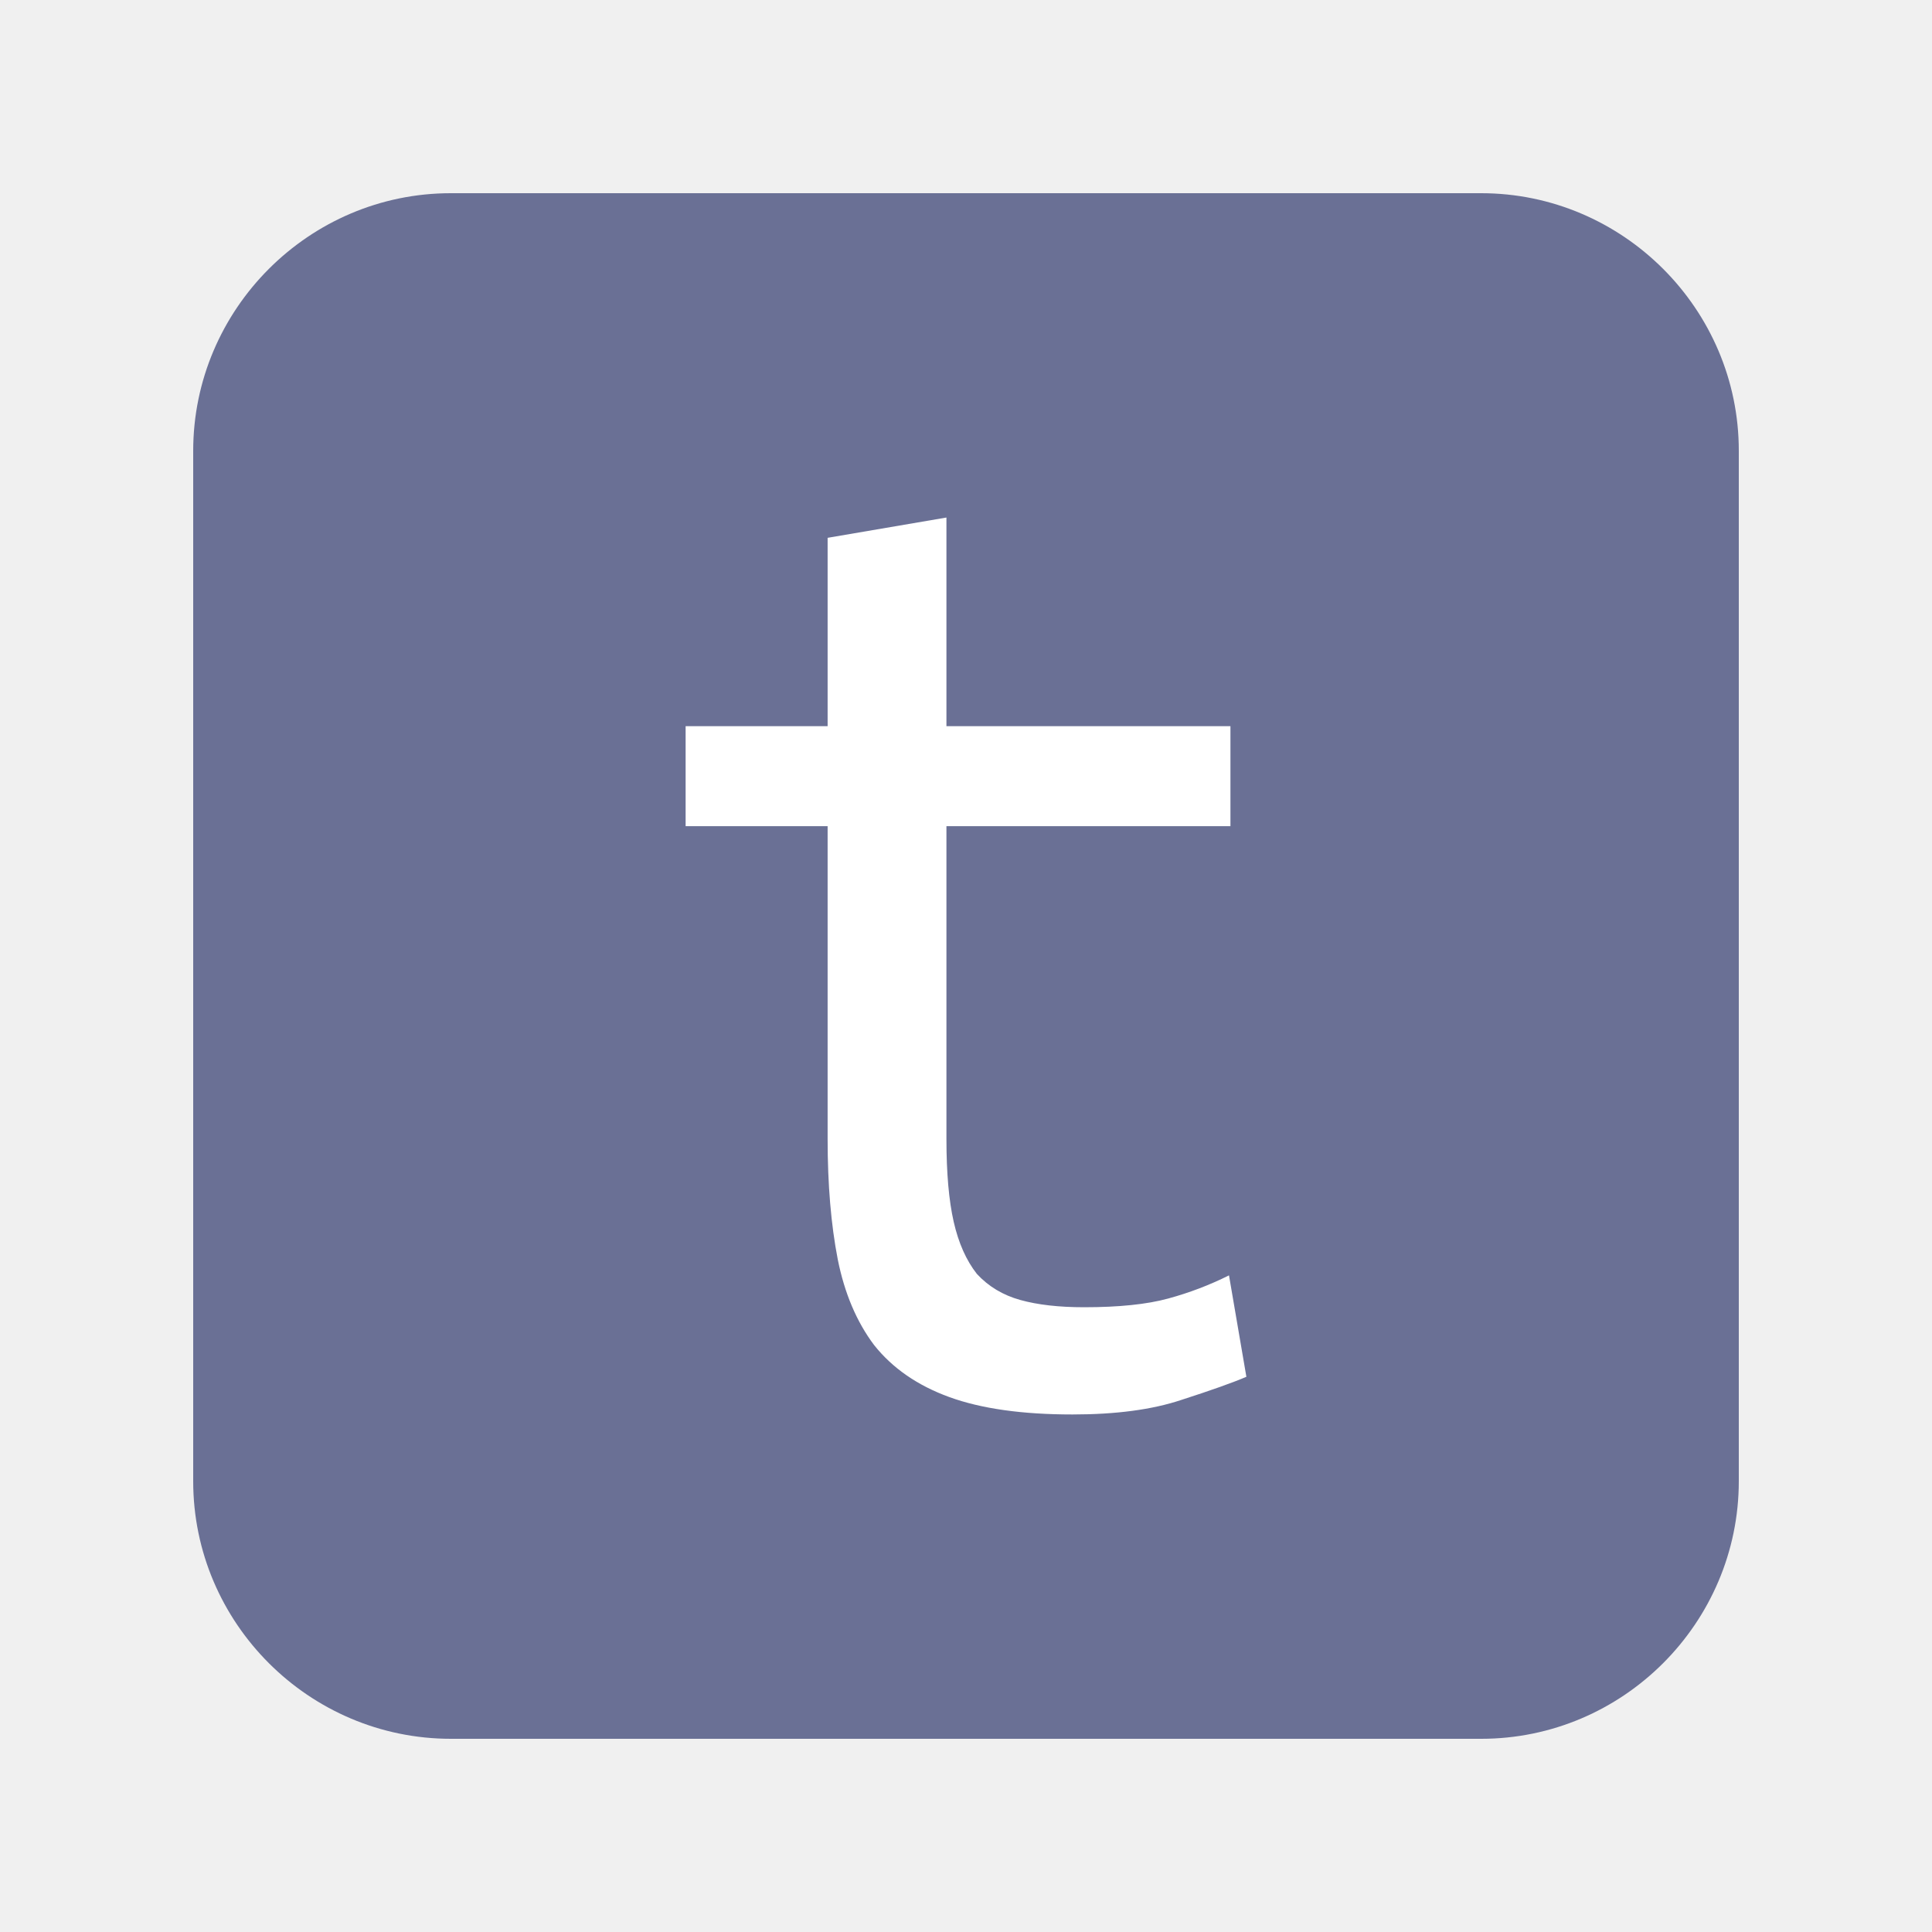
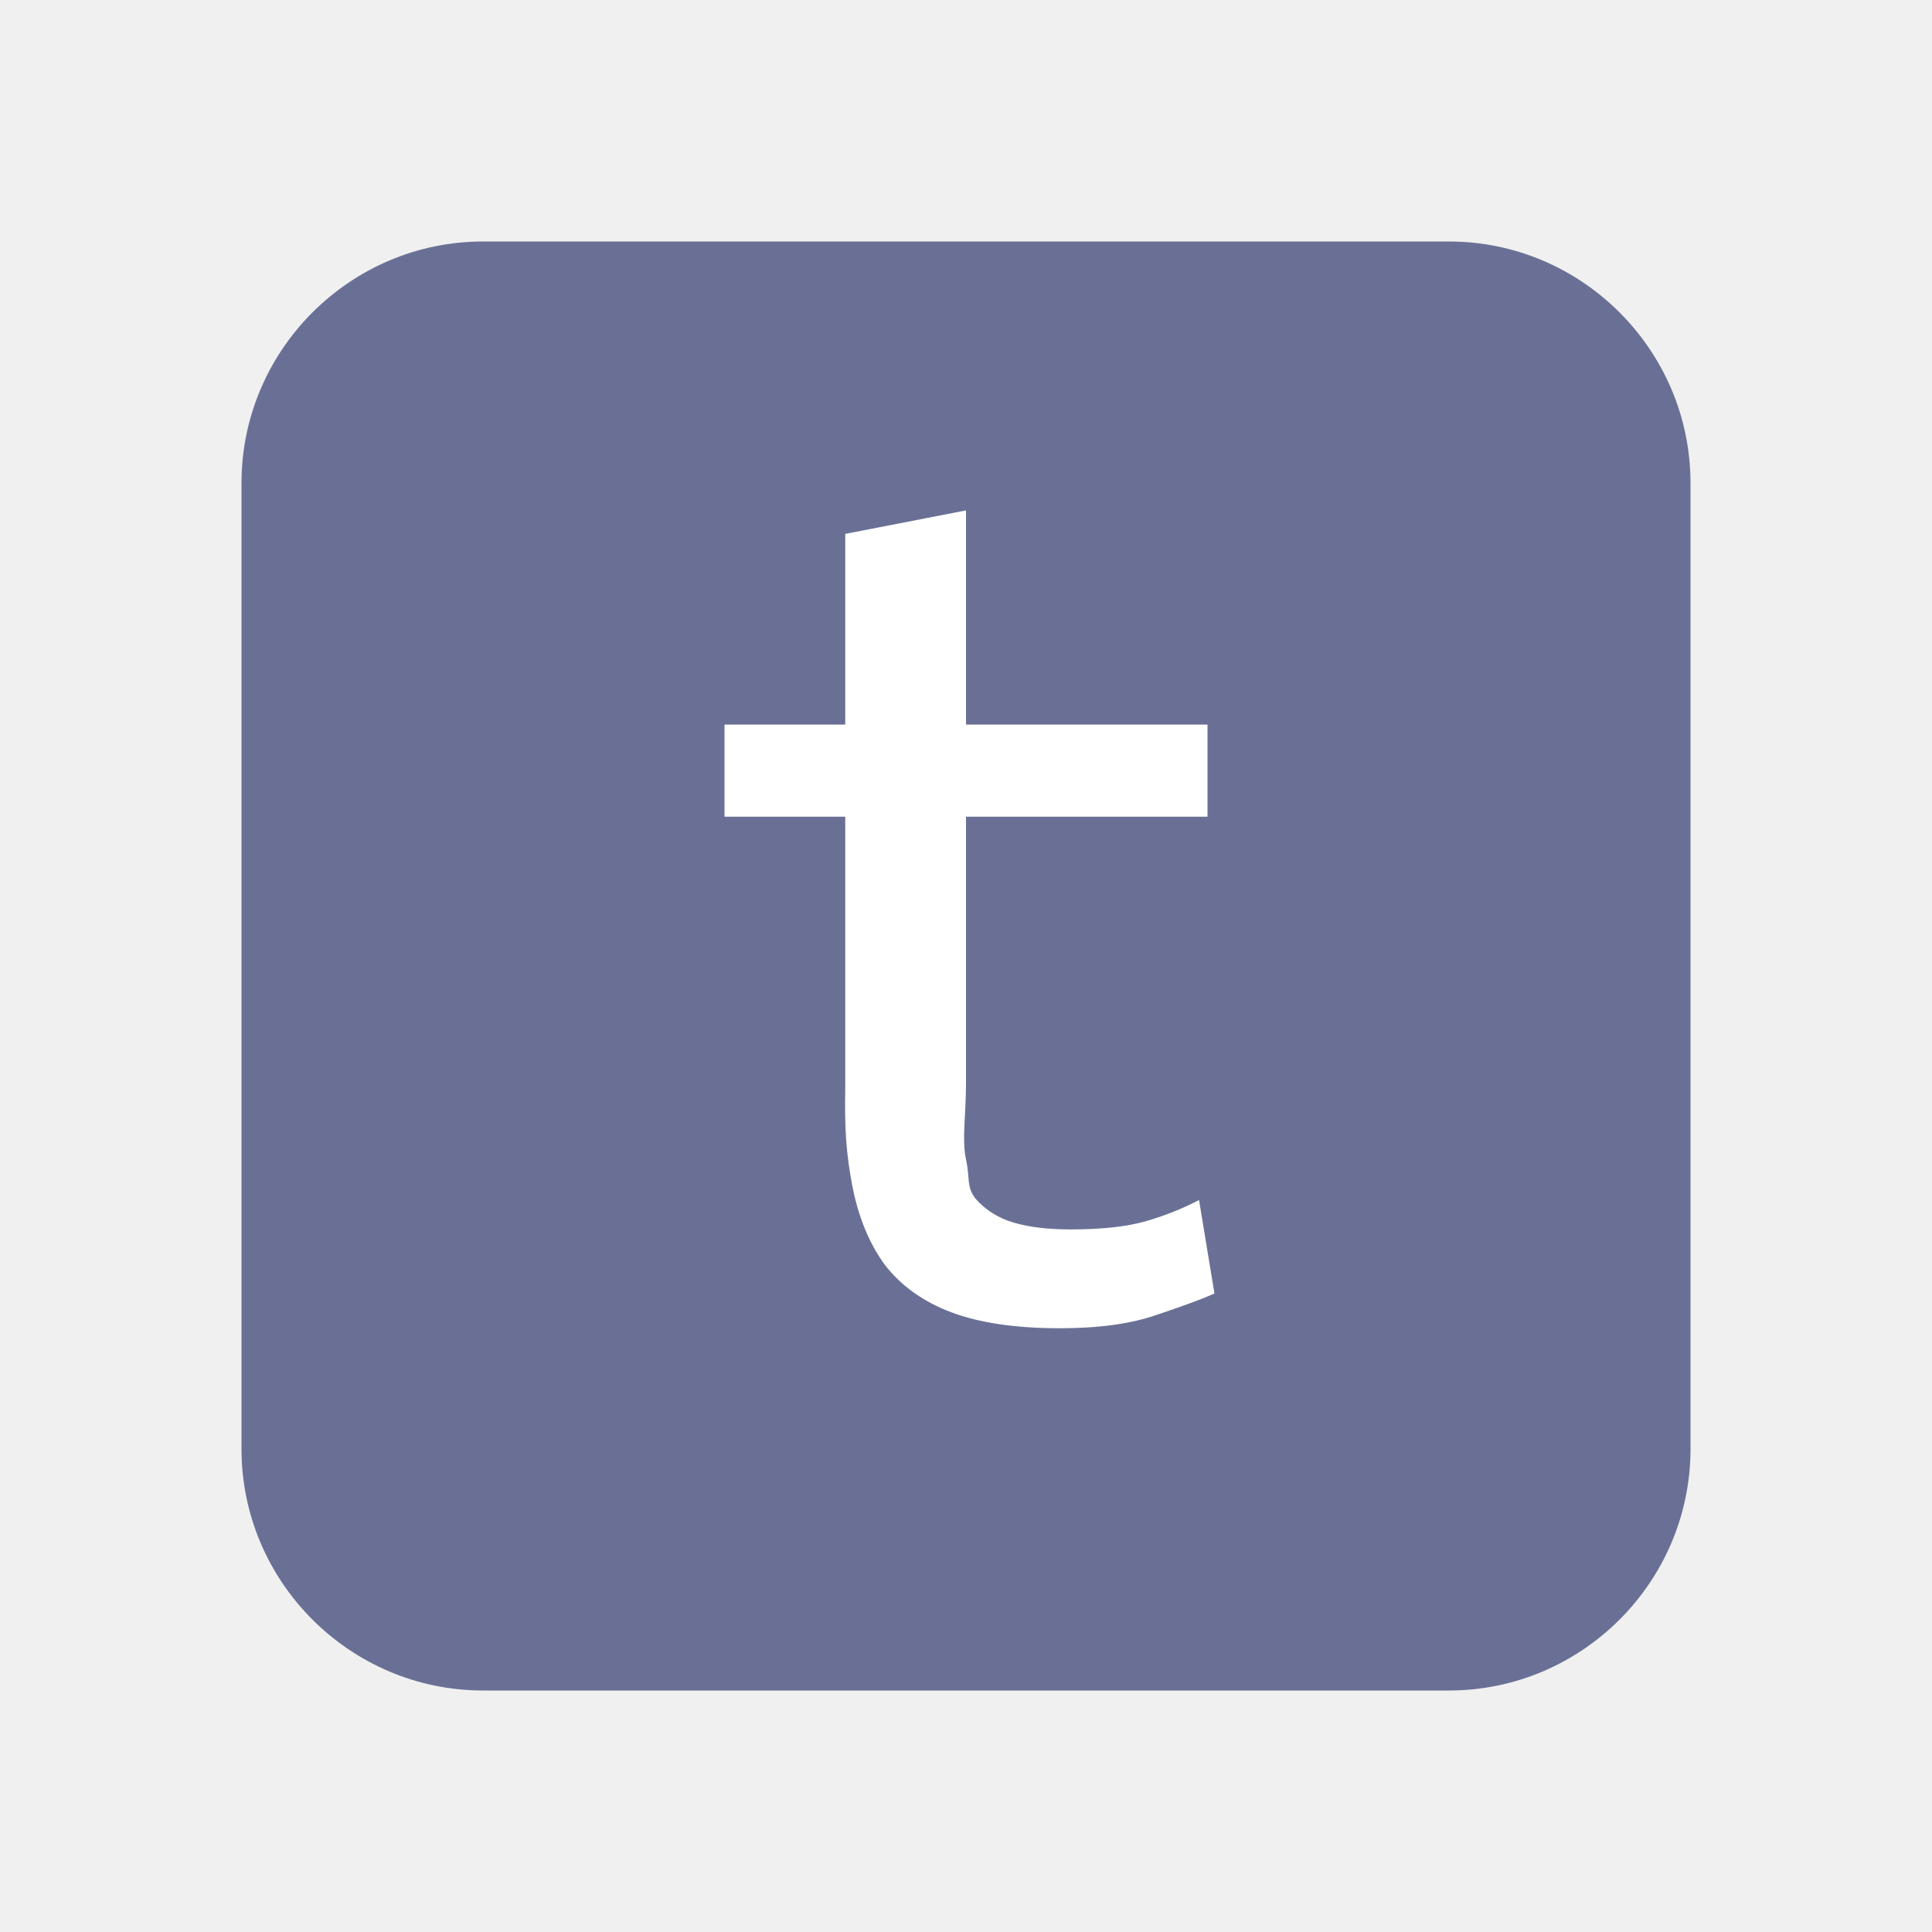
<svg xmlns="http://www.w3.org/2000/svg" xmlns:ns1="http://www.openswatchbook.org/uri/2009/osb" version="1.1" width="16" height="16" viewBox="0 0 16 16" id="svg2">
  <defs id="defs11">
-     <linearGradient id="linearGradient5254" ns1:paint="solid">
-       <stop style="stop-color:#000000;stop-opacity:1;" offset="0" id="stop5256" />
+     <linearGradient ns1:paint="solid" id="linearGradient5254">
+       <stop id="stop5256" offset="0" style="stop-color:#000000;stop-opacity:1;" />
    </linearGradient>
  </defs>
  <g id="icomoon-ignore">
-     <line stroke-width="1" x1="" y1="" x2="" y2="" stroke="#449FDB" opacity="" id="line5" />
+     <line id="line5" opacity="" stroke="#449FDB" y2="" x2="" y1="" x1="" stroke-width="1" />
  </g>
-   <path d="m 12.266,1.6 -8.533,0 C 2.56,1.6 1.6,2.56 1.6,3.734 l 0,8.533 C 1.6,13.441 2.56,14.4 3.734,14.4 l 8.533,0 C 13.44,14.4 14.4,13.441 14.4,12.266 l 0,-8.533 C 14.4,2.56 13.44,1.6 12.266,1.6 z" id="path7" style="fill:#6a7095;fill-opacity:1" />
-   <g style="font-size:12px;font-style:normal;font-variant:normal;font-weight:normal;font-stretch:normal;line-height:125%;letter-spacing:0px;word-spacing:0px;fill:#ffffff;fill-opacity:1;stroke:none;font-family:Ubuntu Mono;-inkscape-font-specification:Ubuntu Mono" id="text4852">
-     <path d="m 7.838,6.014 2.352,0 0,0.828 -2.352,0 0,2.592 c -2.9e-6,0.28 0.02,0.508 0.06,0.684 0.04,0.176 0.104,0.32 0.192,0.432 0.096,0.104 0.216,0.176 0.36,0.216 0.144,0.04 0.32,0.06 0.528,0.06 0.288,10e-7 0.52,-0.024 0.696,-0.072 0.176,-0.048 0.344,-0.112 0.504,-0.192 l 0.144,0.84 c -0.112,0.048 -0.292,0.112 -0.54,0.192 -0.24,0.08 -0.54,0.12 -0.9,0.12 -0.416,0 -0.756,-0.048 -1.02,-0.144 -0.264,-0.096 -0.472,-0.24 -0.624,-0.432 -0.144,-0.192 -0.244,-0.428 -0.3,-0.708 -0.056,-0.288 -0.084,-0.62 -0.084,-0.996 l 0,-2.592 -1.176,0 0,-0.828 1.176,0 0,-1.56 0.984,-0.168 0,1.728" style="fill:#ffffff" id="path4857" />
+   <path transform="matrix(1,0,0,1,0,0)" style="fill:#6a7095;fill-opacity:1" id="path7" d="M12.0 2.0L4 2.0C2.9 2.0 2.0 2.9 2.0 4L2.0 12C2.0 13.101 2.9 14.0 4 14.0L12 14.0C13.1 14.0 14.0 13.101 14.0 12L14.0 4C14 2.9 13.1 2.0 12.0 2.0Z" />
+   <g id="text4852" style="font-size:12px;font-style:normal;font-variant:normal;font-weight:normal;font-stretch:normal;line-height:125%;letter-spacing:0px;word-spacing:0px;fill:#ffffff;fill-opacity:1;stroke:none;font-family:Ubuntu Mono;-inkscape-font-specification:Ubuntu Mono" transform="matrix(0.8865248,0,0,0.9217463,0.9663123,0.3353954)">
+     <path id="path4857" style="fill:#ffffff" d="m 7.934,6.146 2.256,0 0,0.828 -2.256,0 0,2.396 c 0,0.28 -0.04,0.508 0,0.684 0.04,0.176 0.001,0.24 0.089,0.352 0.096,0.104 0.216,0.176 0.36,0.216 0.144,0.04 0.32,0.06 0.528,0.06 0.288,10e-7 0.52,-0.024 0.696,-0.072 0.176,-0.048 0.344,-0.112 0.504,-0.192 l 0.144,0.84 c -0.112,0.048 -0.292,0.112 -0.54,0.192 -0.24,0.08 -0.54,0.12 -0.9,0.12 -0.416,0 -0.756,-0.048 -1.02,-0.144 -0.264,-0.096 -0.472,-0.24 -0.624,-0.432 -0.144,-0.192 -0.244,-0.428 -0.3,-0.708 C 6.815,9.998 6.799,9.789 6.806,9.413 l 0,-2.439 -1.128,0 0,-0.828 1.128,0 0,-1.713 1.128,-0.211 0,1.924" />
  </g>
</svg>
